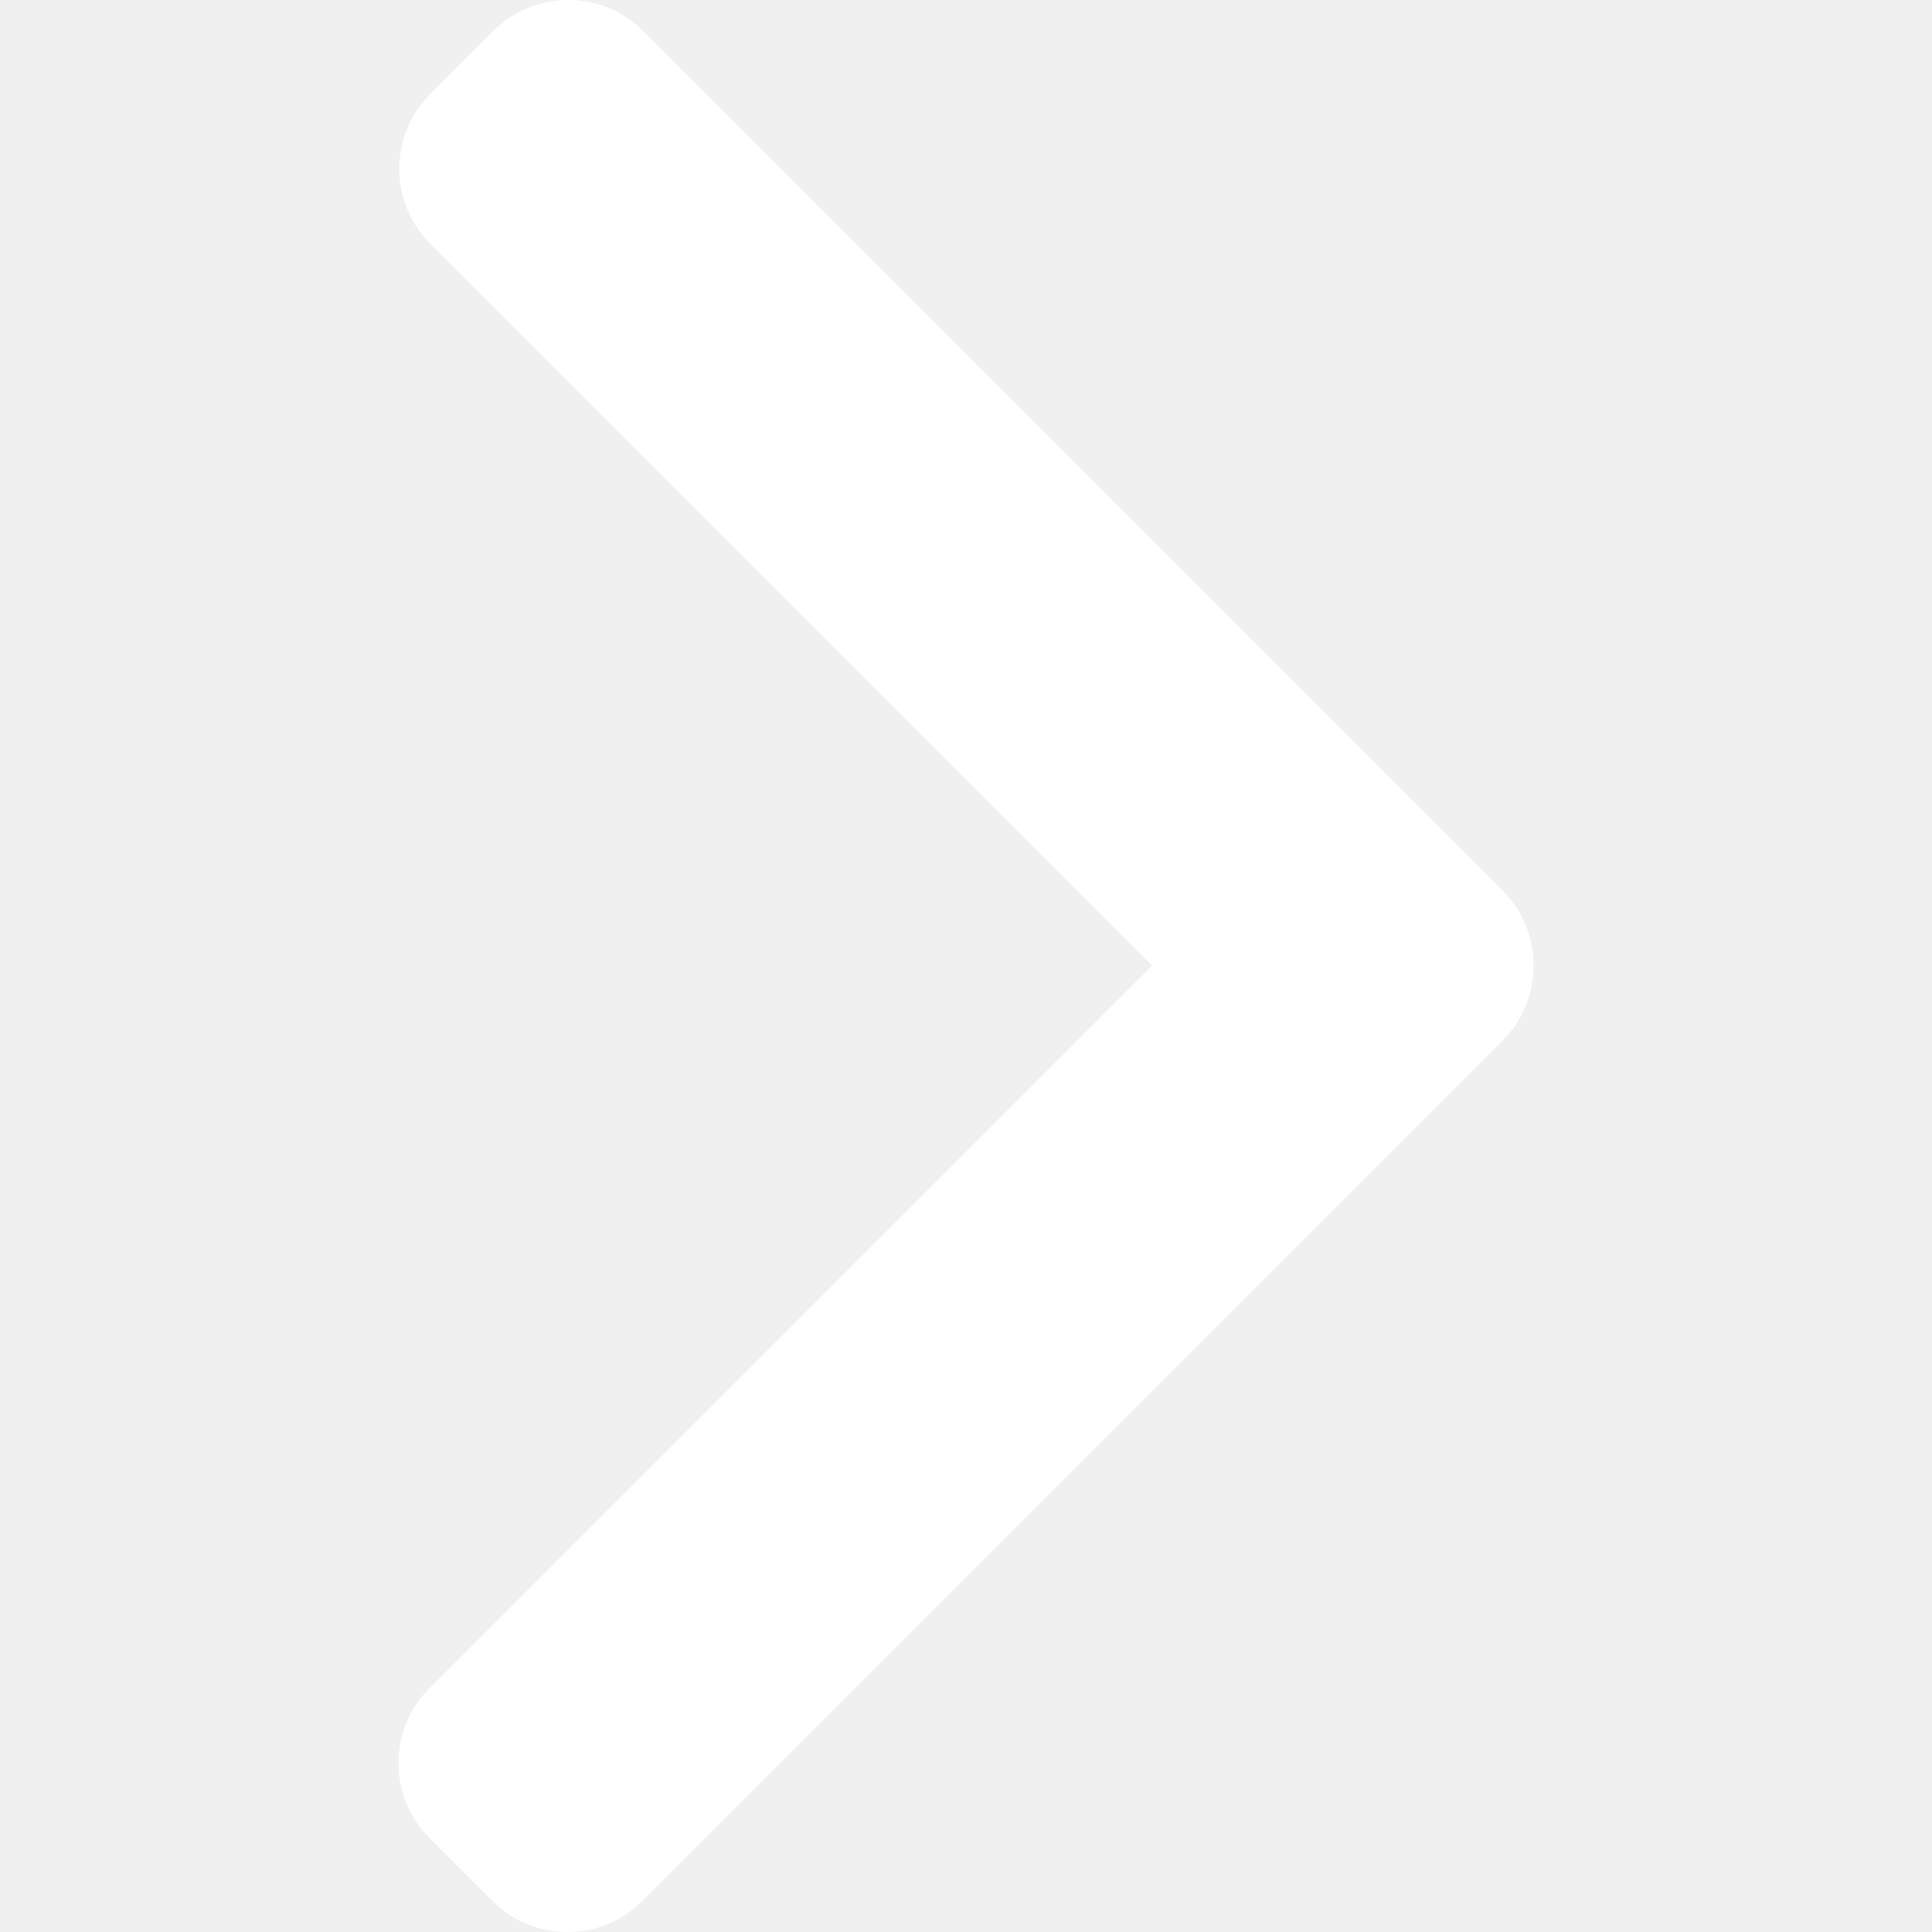
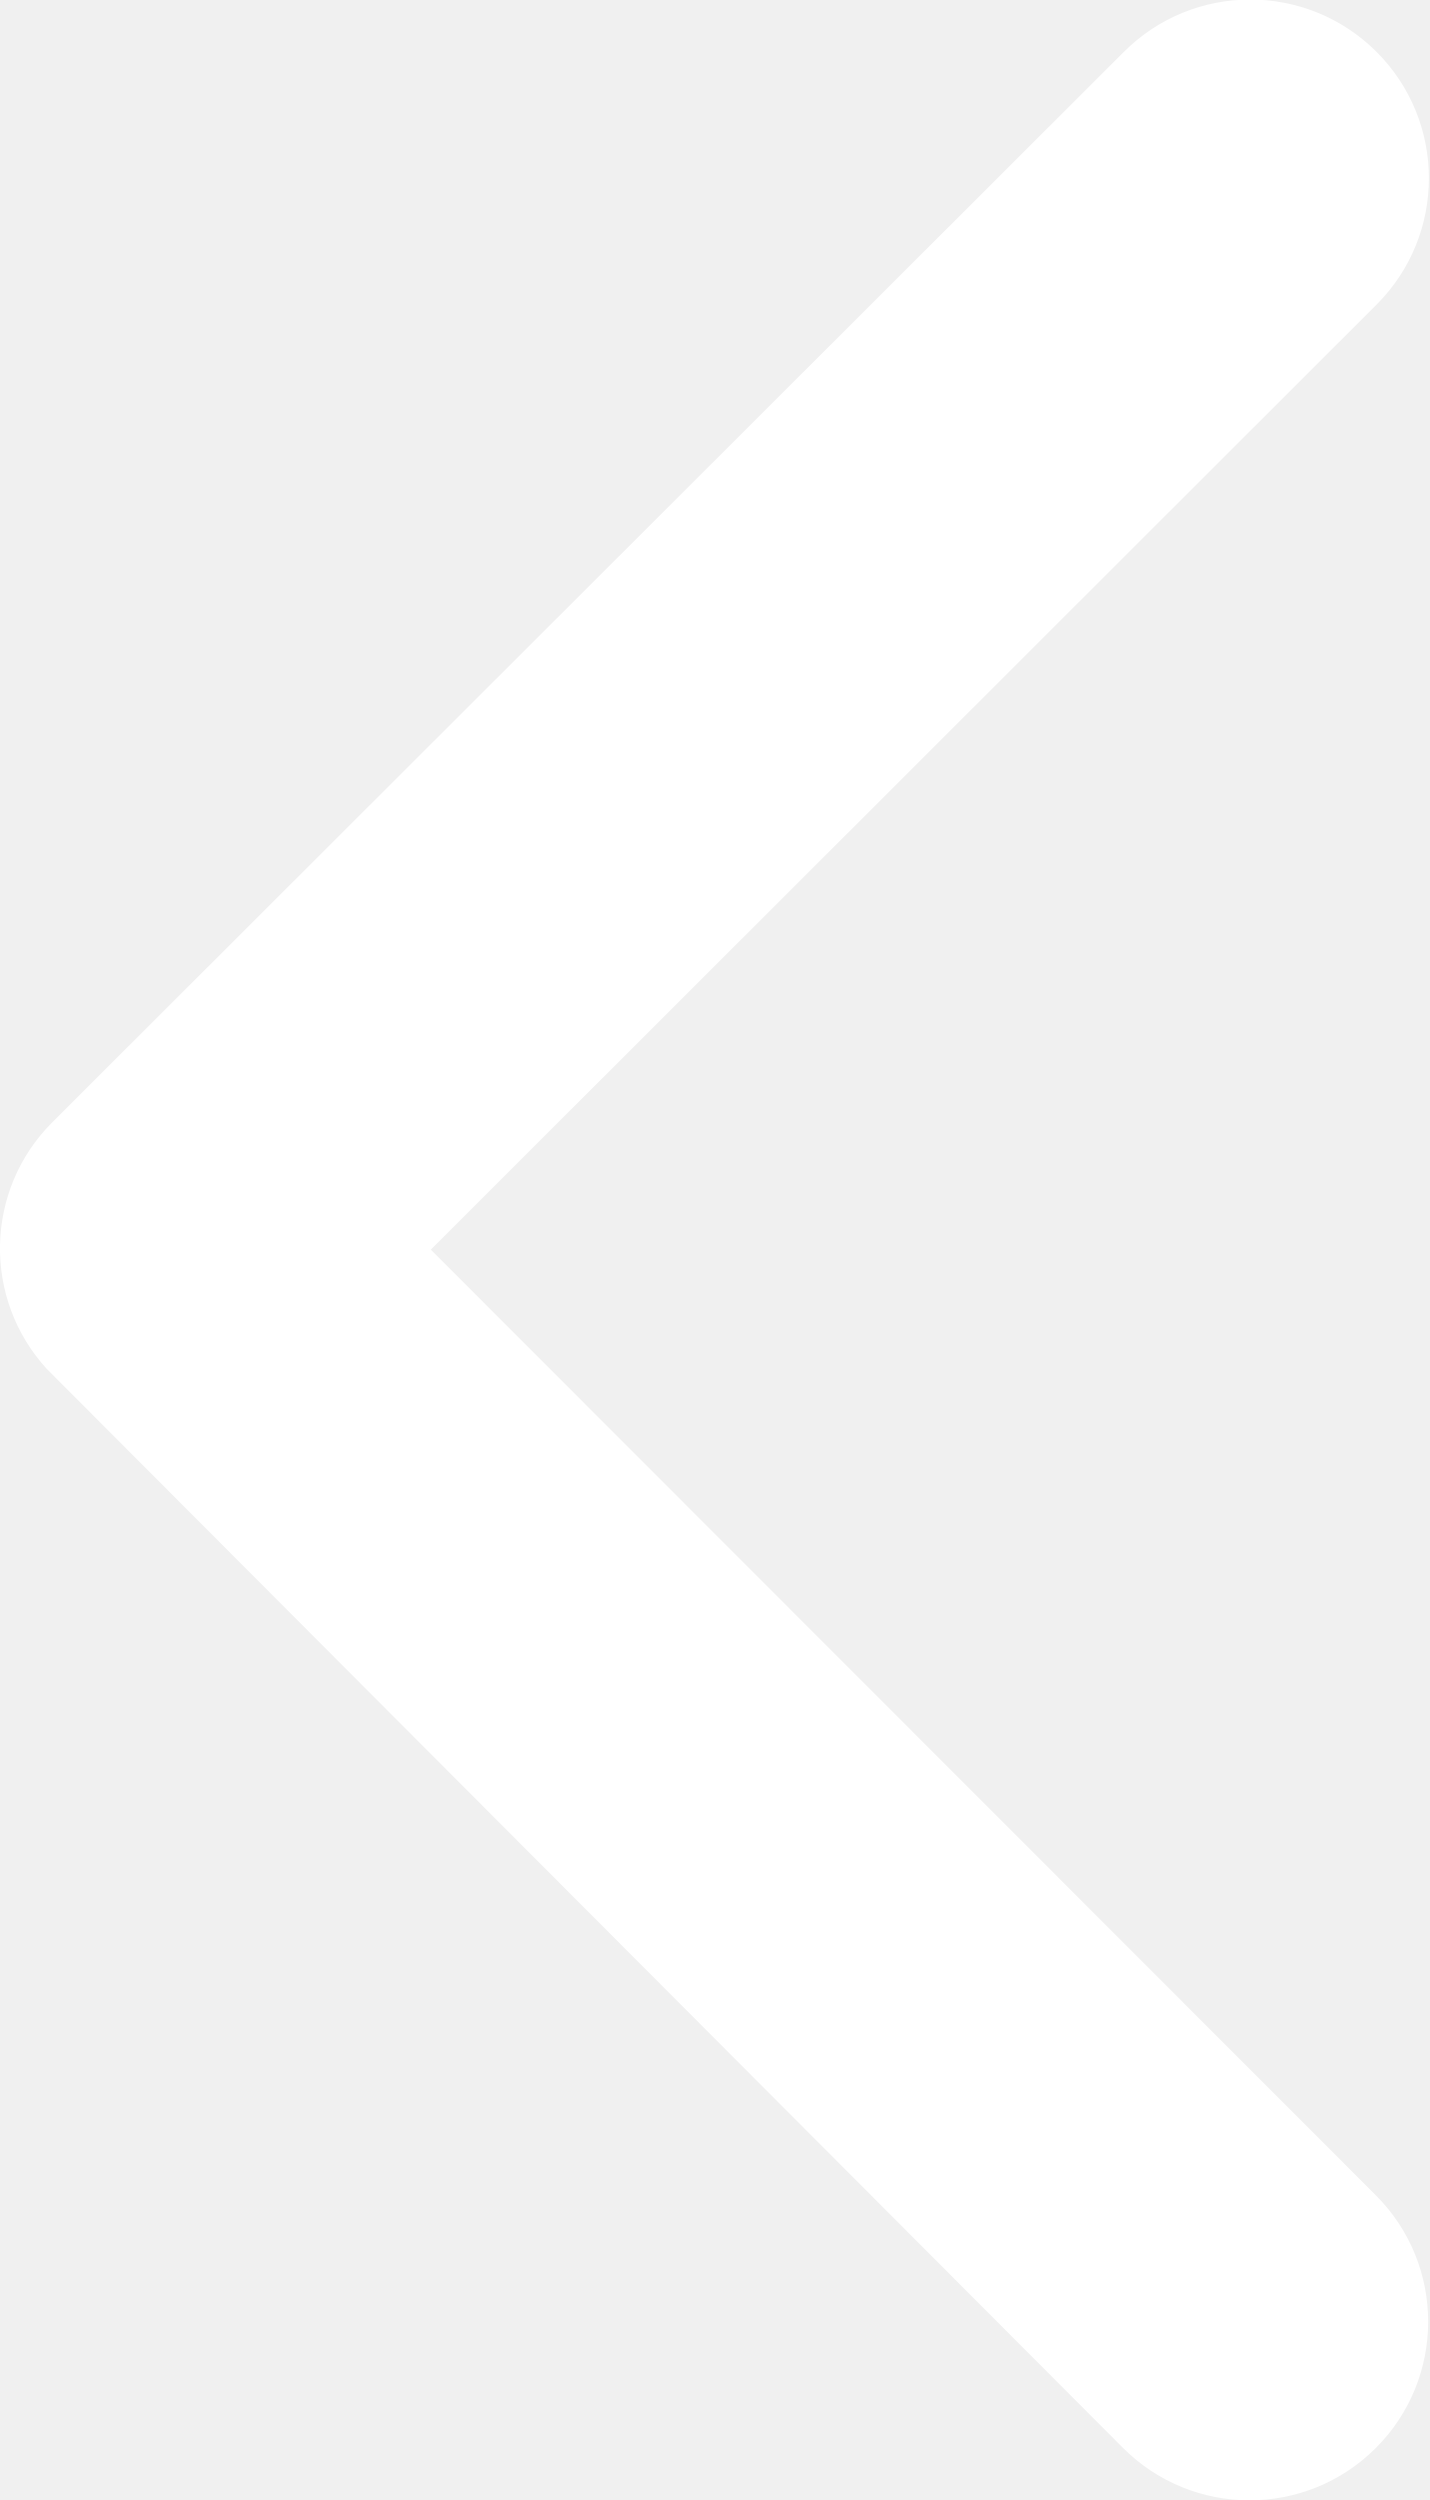
- <svg xmlns="http://www.w3.org/2000/svg" version="1.1" id="Layer_1" x="0px" y="0px" viewBox="0 0 492.004 492.004" style="enable-background:new 0 0 492.004 492.004;" xml:space="preserve" fill="#fff">
-   <g>
-     <g>
-       <path d="M382.678,226.804L163.73,7.86C158.666,2.792,151.906,0,144.698,0s-13.968,2.792-19.032,7.86l-16.124,16.12    c-10.492,10.504-10.492,27.576,0,38.064L293.398,245.9l-184.06,184.06c-5.064,5.068-7.86,11.824-7.86,19.028    c0,7.212,2.796,13.968,7.86,19.04l16.124,16.116c5.068,5.068,11.824,7.86,19.032,7.86s13.968-2.792,19.032-7.86L382.678,265    c5.076-5.084,7.864-11.872,7.848-19.088C390.542,238.668,387.754,231.884,382.678,226.804z" />
-     </g>
-   </g>
-   <g>
- </g>
-   <g>
- </g>
-   <g>
- </g>
-   <g>
- </g>
-   <g>
- </g>
-   <g>
- </g>
-   <g>
- </g>
-   <g>
- </g>
-   <g>
- </g>
-   <g>
- </g>
-   <g>
- </g>
-   <g>
- </g>
-   <g>
- </g>
-   <g>
- </g>
-   <g>
- </g>
+ <svg xmlns="http://www.w3.org/2000/svg" width="20" viewBox="0 0 13.503 23.619">
+   <path id="Icon_ionic-ios-arrow-back" data-name="Icon ionic-ios-arrow-back" d="M15.321,18l8.937-8.93a1.688,1.688,0,0,0-2.391-2.384L11.742,16.8a1.685,1.685,0,0,0-.049,2.327L21.86,29.32a1.688,1.688,0,0,0,2.391-2.384Z" transform="translate(-11.251 -6.194)" fill="#fff" />
</svg>
